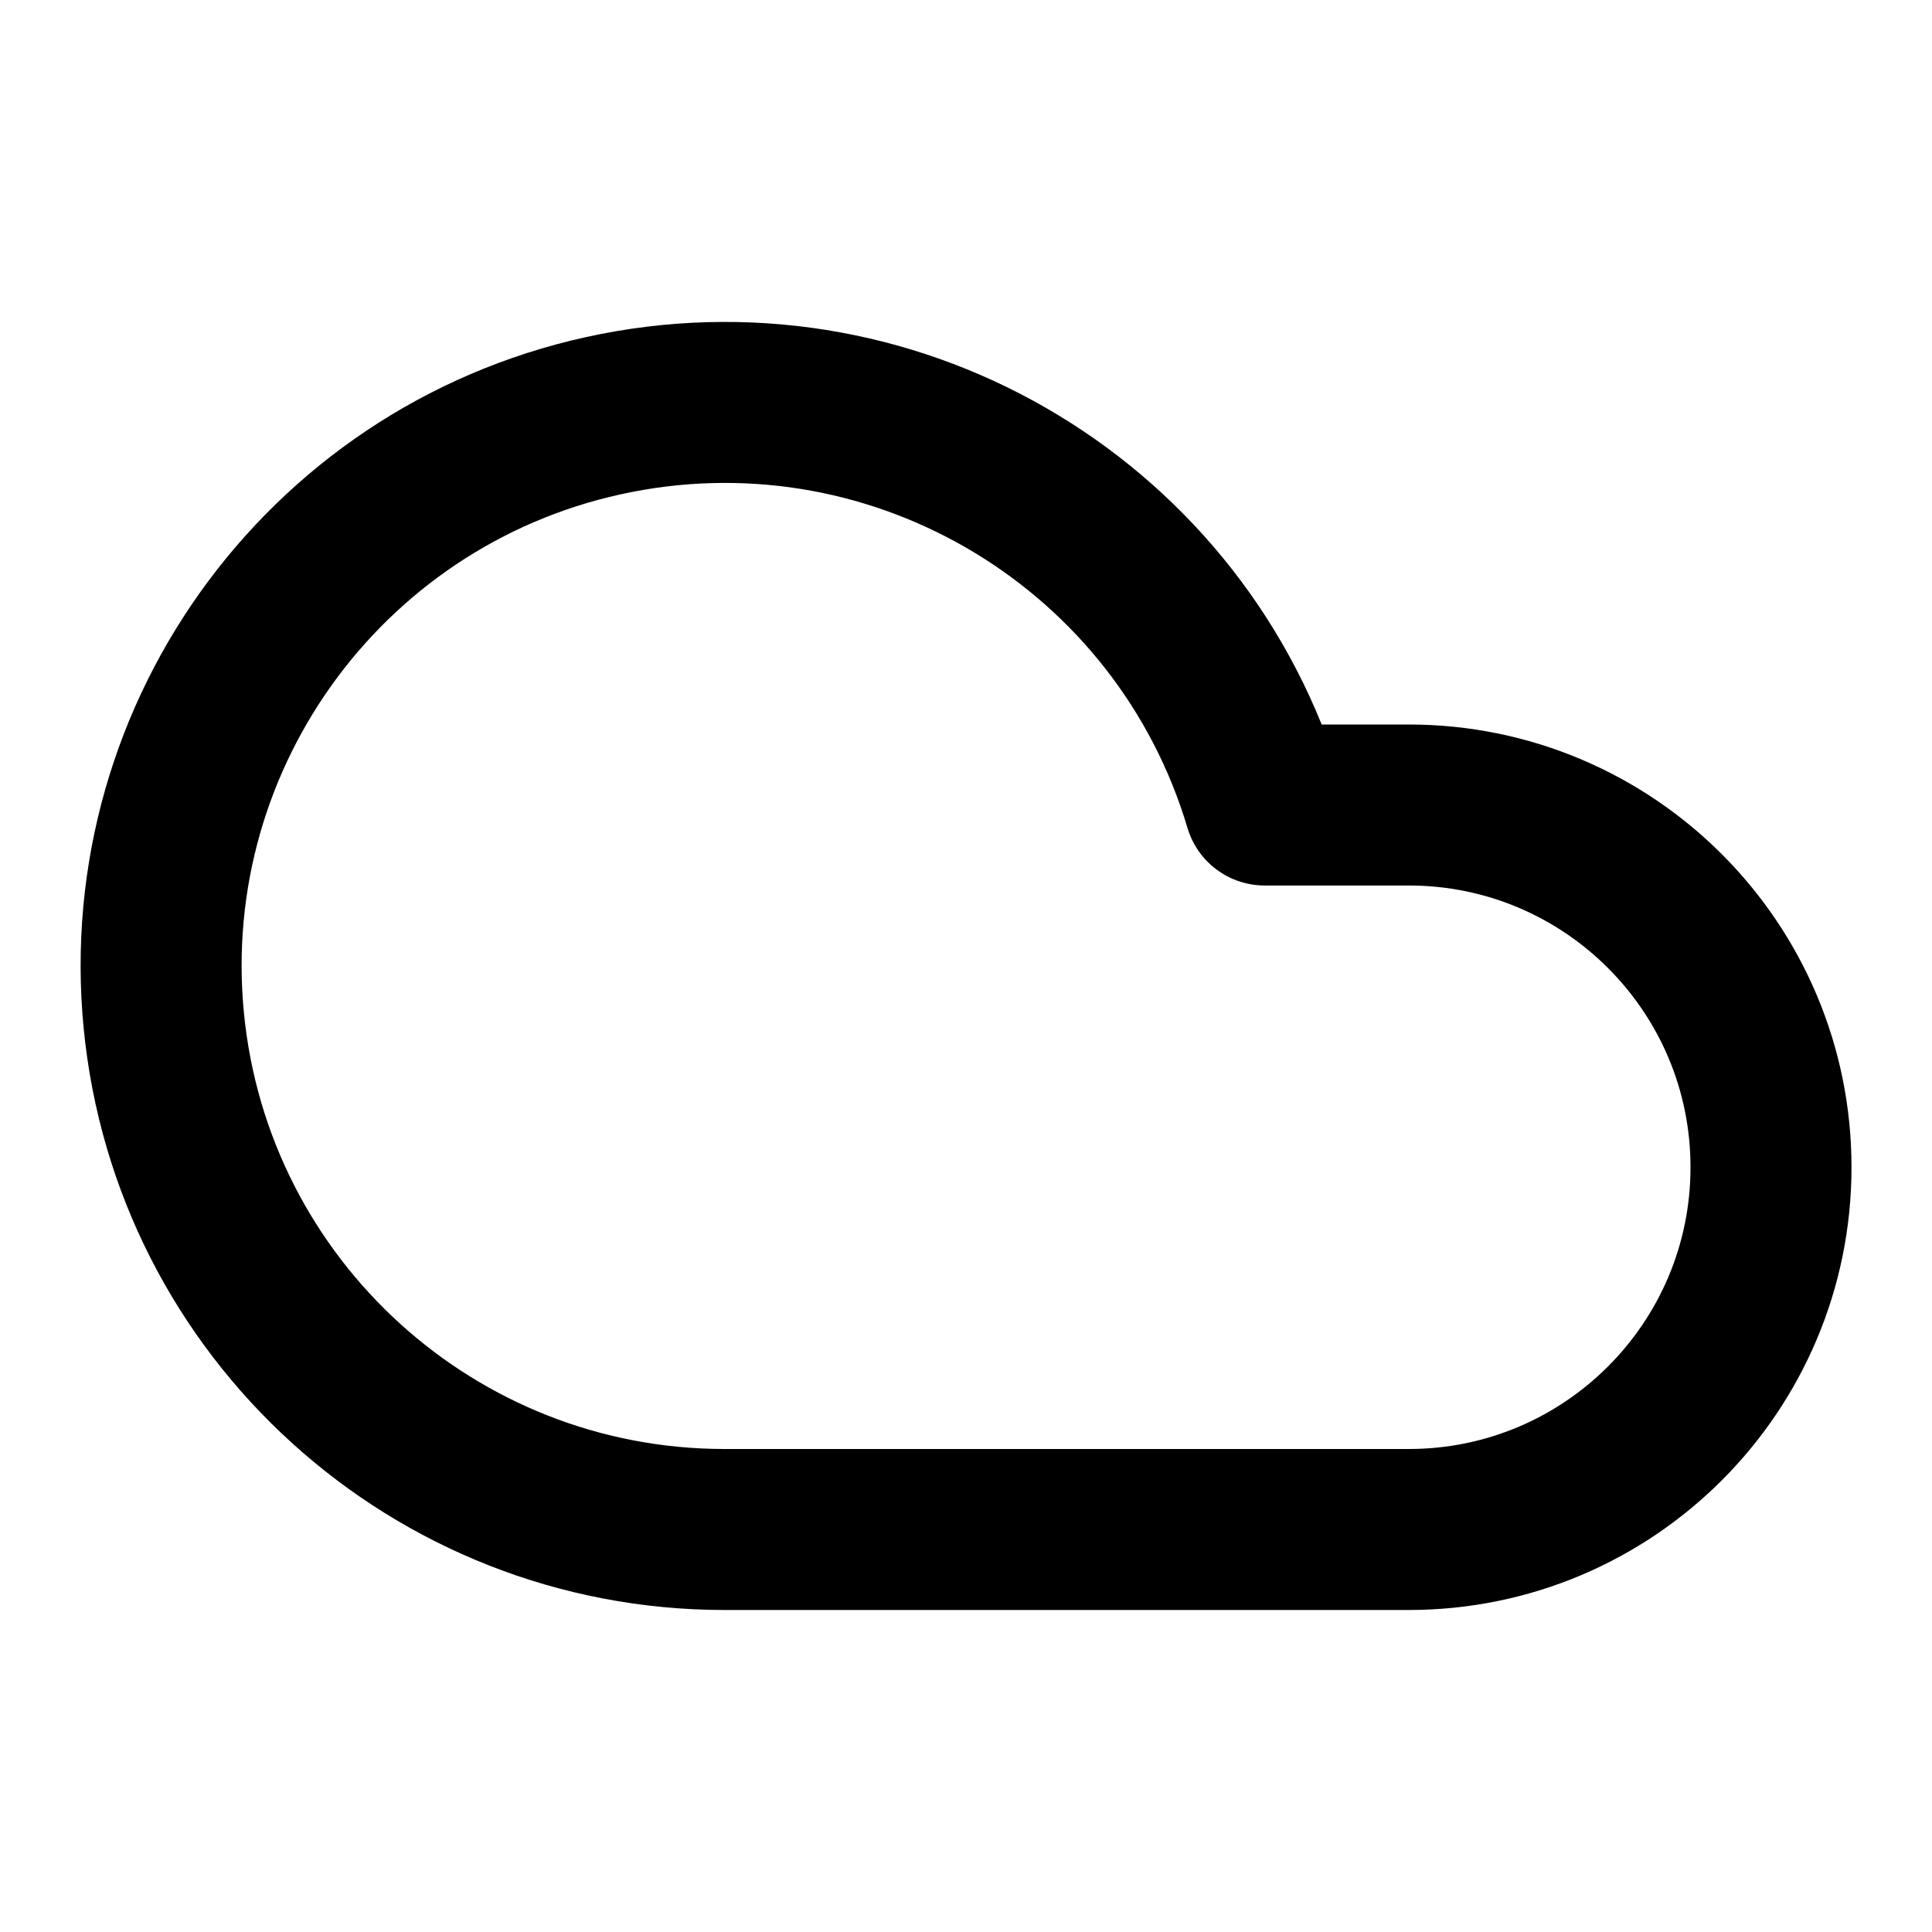
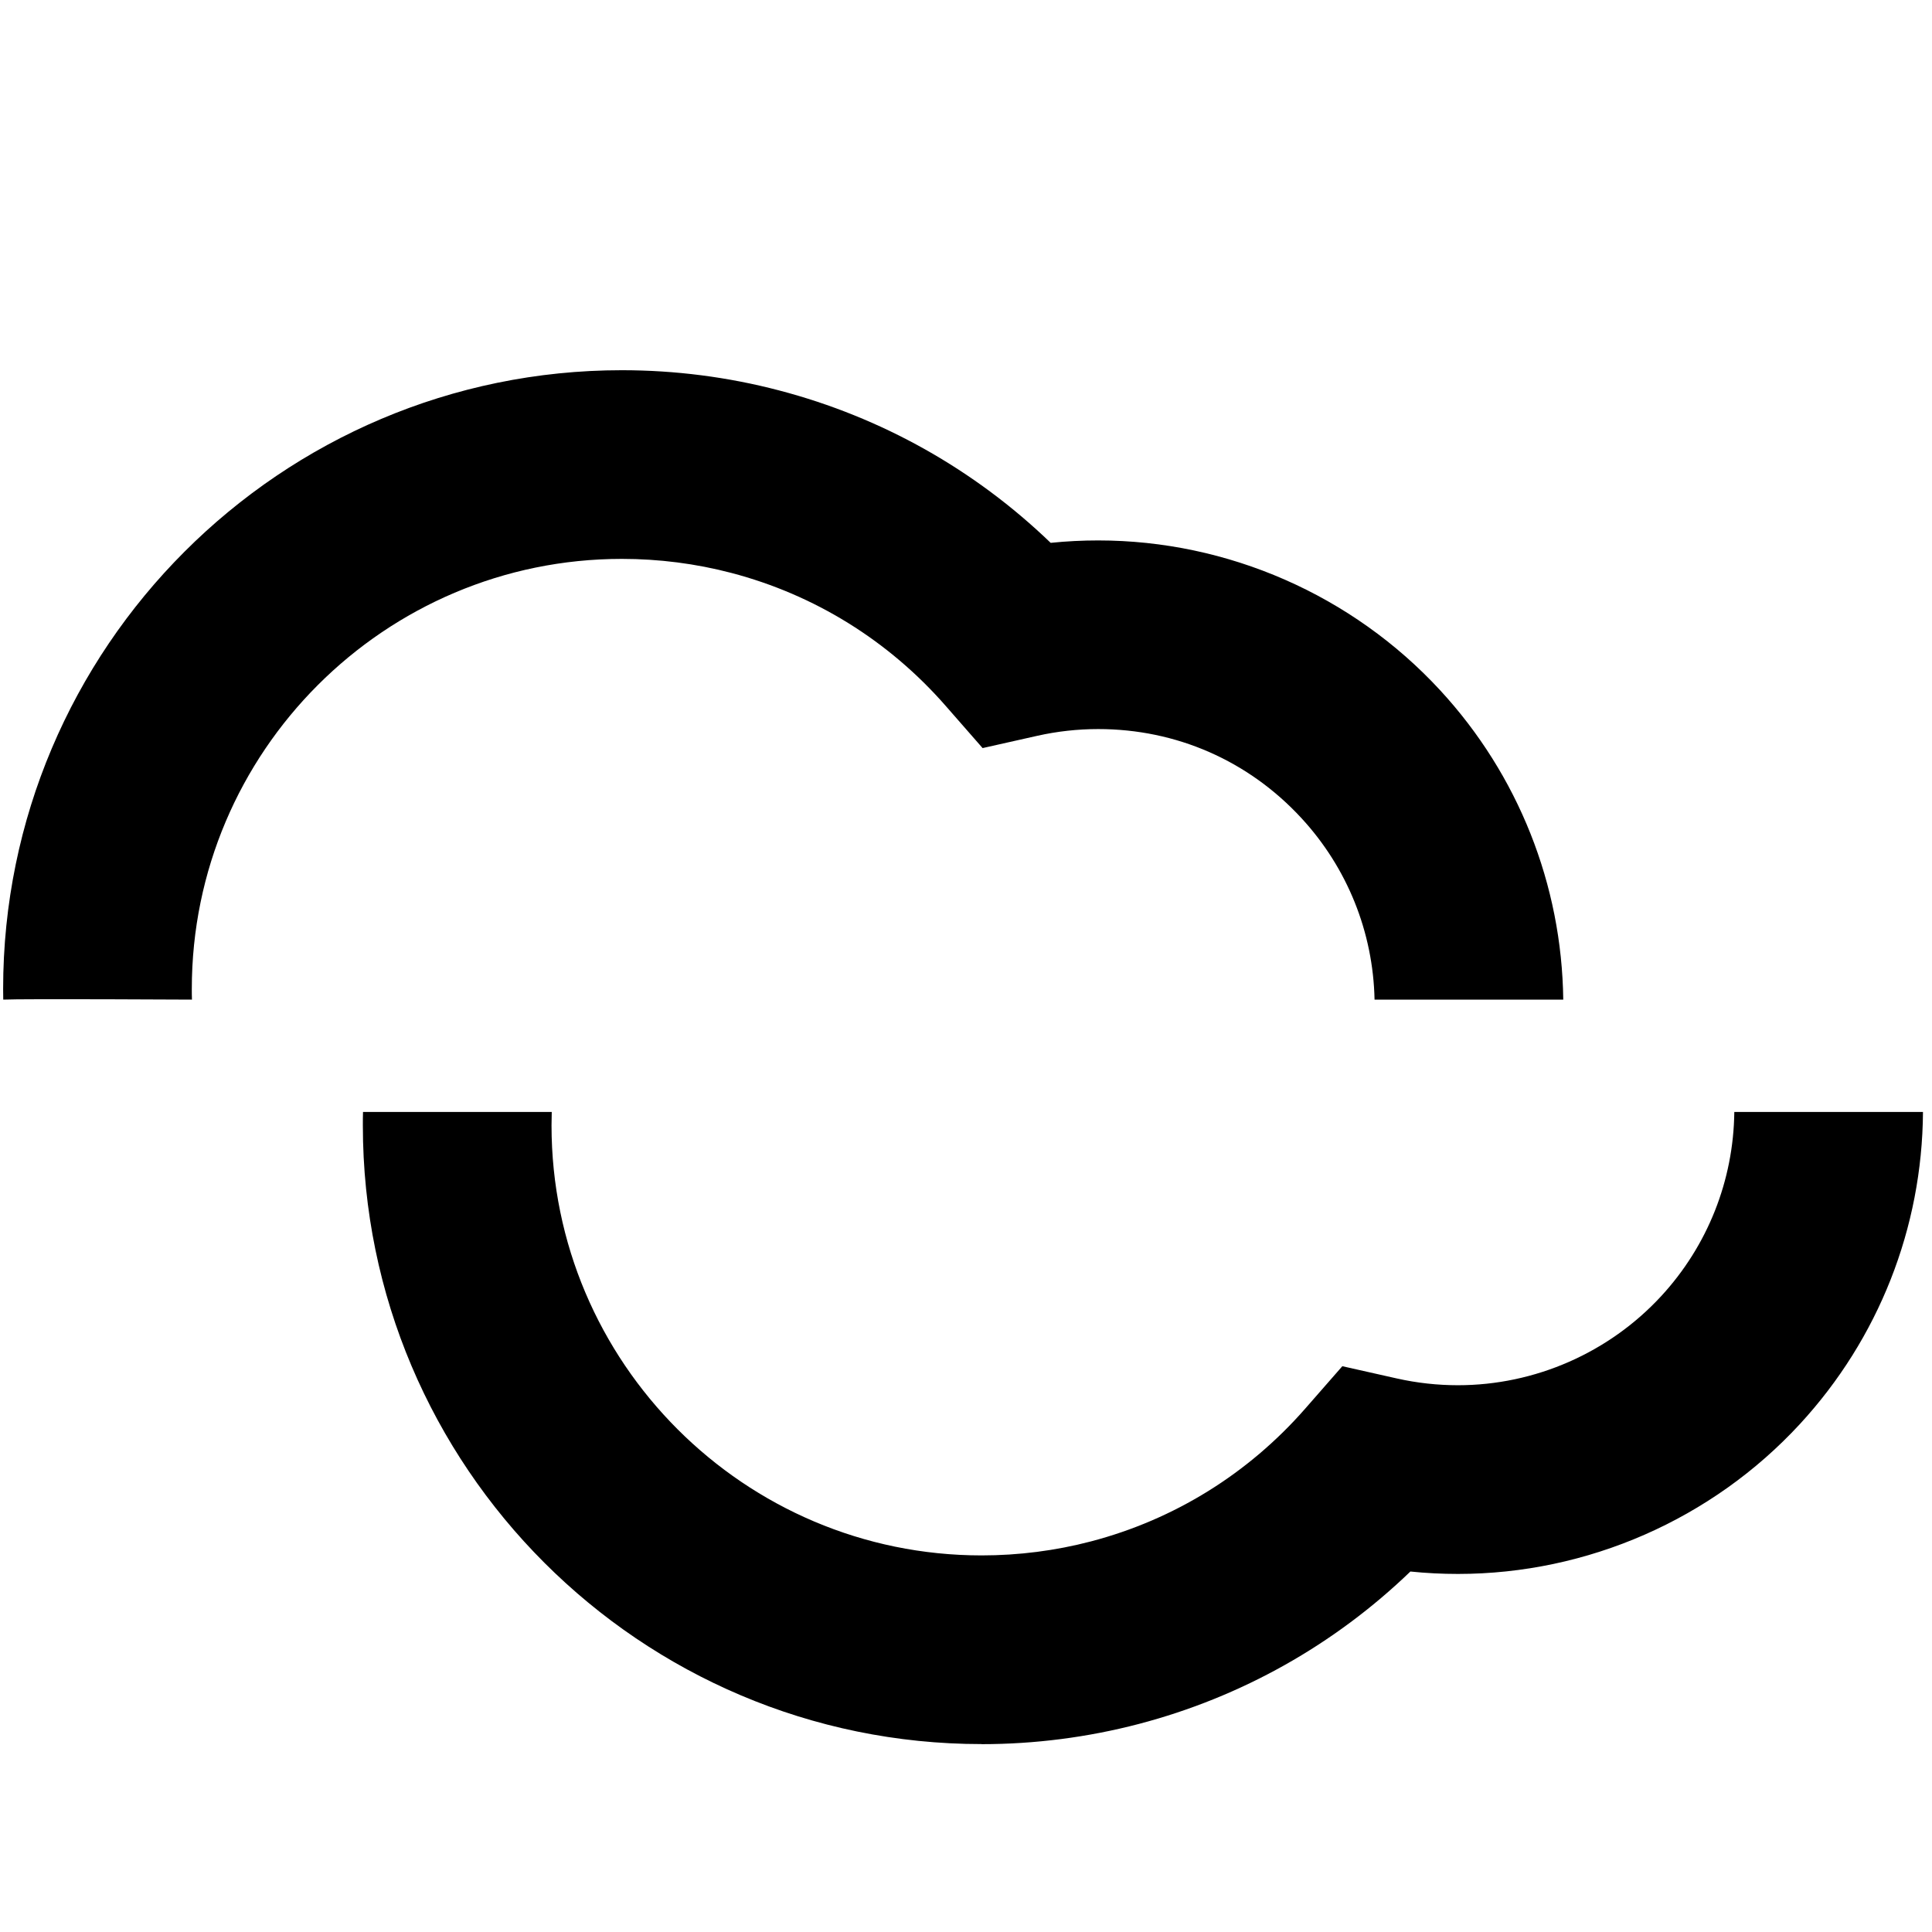
- <svg xmlns="http://www.w3.org/2000/svg" class="lucide lucide-cloud" width="24" height="24" viewBox="0 0 24 24" fill="none" stroke="currentColor" stroke-width="2" stroke-linecap="round" stroke-linejoin="round">
-   <path d="M17.5 19H9a7 7 0 1 1 6.71-9h1.79a4.5 4.5 0 1 1 0 9Z" />
+ <svg xmlns="http://www.w3.org/2000/svg" id="Layer_1" data-name="Layer 1" viewBox="0 0 512 512">
+   <path d="M.86,264.91c-.02-.94-.03-1.89-.03-2.84C.83,171.66,74.39,98.11,164.8,98.11c14.11,0,28.14,1.8,41.69,5.36,27.18,7.12,51.8,20.98,71.95,40.39,4.18-.43,8.39-.64,12.6-.64,34.32,0,67.35,14.48,90.63,39.72,20.69,22.44,32.23,51.5,32.61,81.98-1.41,0-48.2,0-50.01,0-.37-17.89-7.21-34.91-19.36-48.09-14.04-15.23-33.17-23.62-53.87-23.62-5.44,0-10.86.6-16.13,1.78l-14.51,3.26-9.79-11.19c-15.1-17.27-34.74-29.45-56.8-35.23-9.42-2.47-19.18-3.72-29.01-3.72-62.84,0-113.97,51.12-113.97,113.96,0,1.2,0,1.69.04,2.84,0,0-44.94-.25-50.01,0Z" />
+   <path d="M260.13,462.2c-90.41,0-163.97-73.55-163.97-163.96,0-1.3,0-2.25.04-3.56h50.02c-.04,1.19-.06,2.39-.06,3.56,0,62.84,51.13,113.96,113.97,113.96,9.83,0,19.59-1.25,29.01-3.72,22.06-5.78,41.7-17.96,56.8-35.23l9.79-11.19,14.51,3.26c5.27,1.18,10.7,1.78,16.13,1.78,20.39,0,40.03-8.61,53.87-23.62,12.31-13.35,19.17-30.66,19.37-48.8,1.8,0,46.58,0,50,0-.2,30.74-11.76,60.08-32.61,82.7-23.28,25.25-56.31,39.73-90.63,39.73-4.21,0-8.42-.21-12.6-.64-20.14,19.4-44.77,33.26-71.95,40.39-13.56,3.55-27.58,5.36-41.69,5.36Z" />
</svg>
